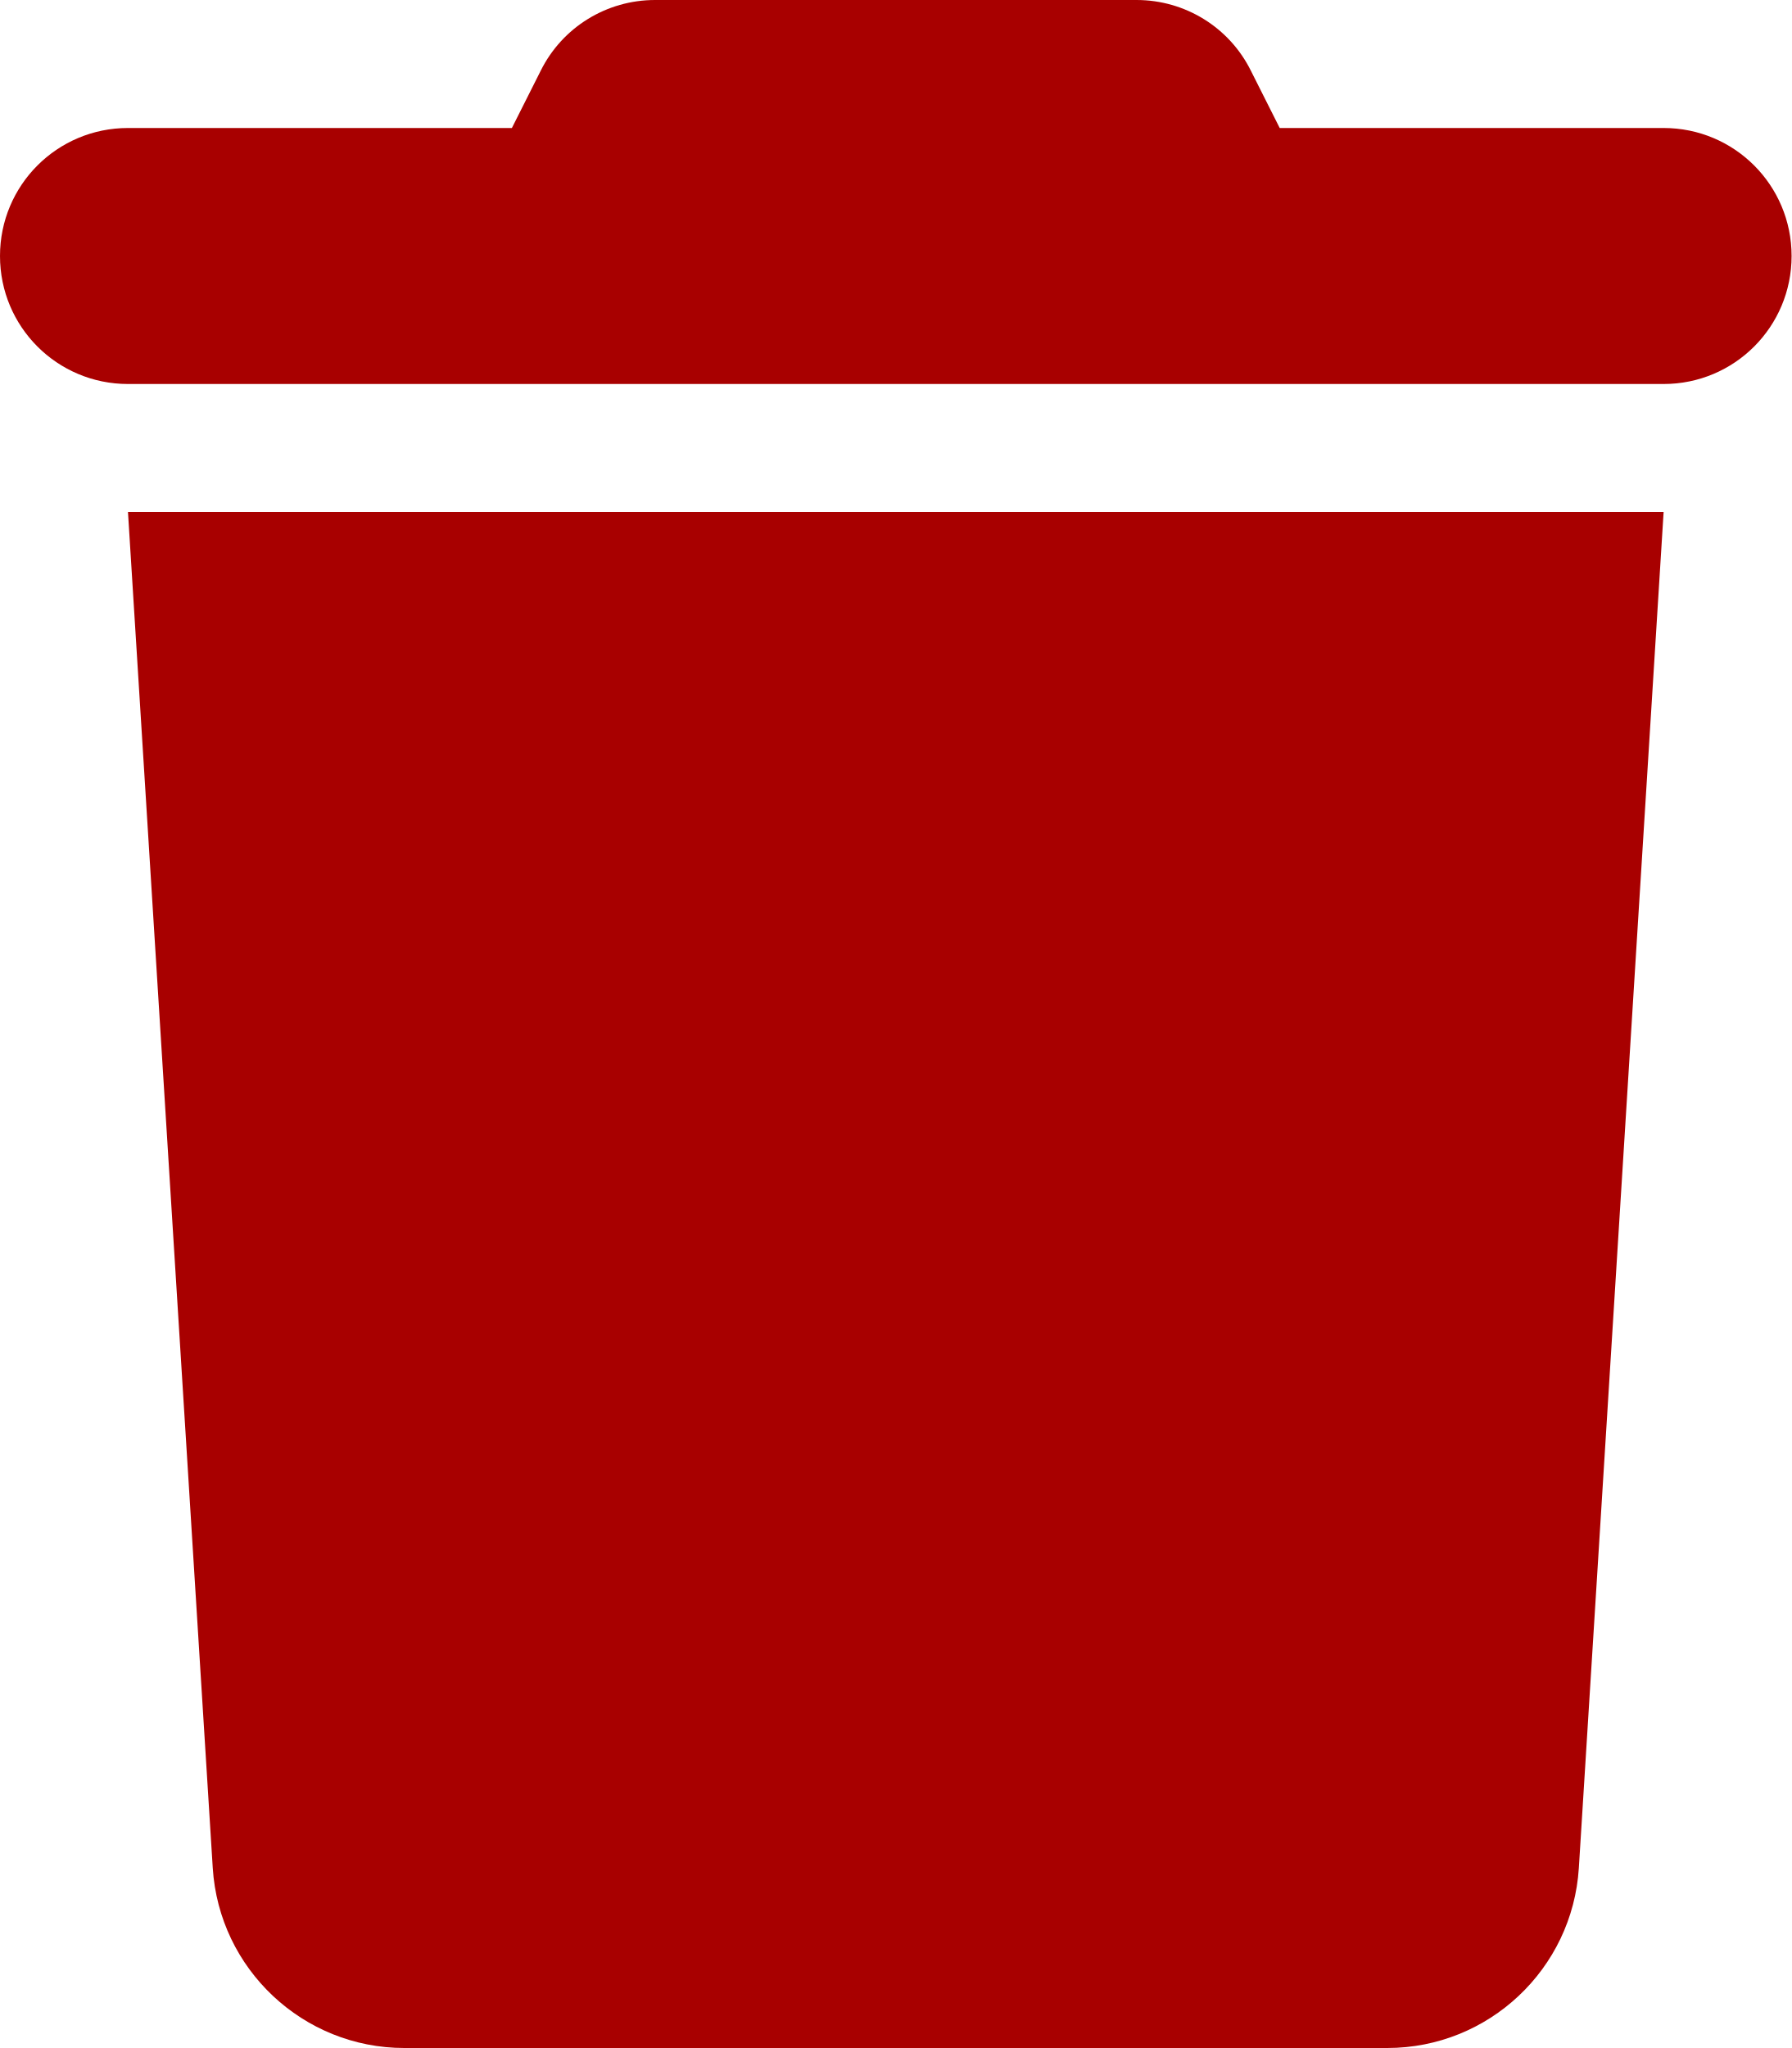
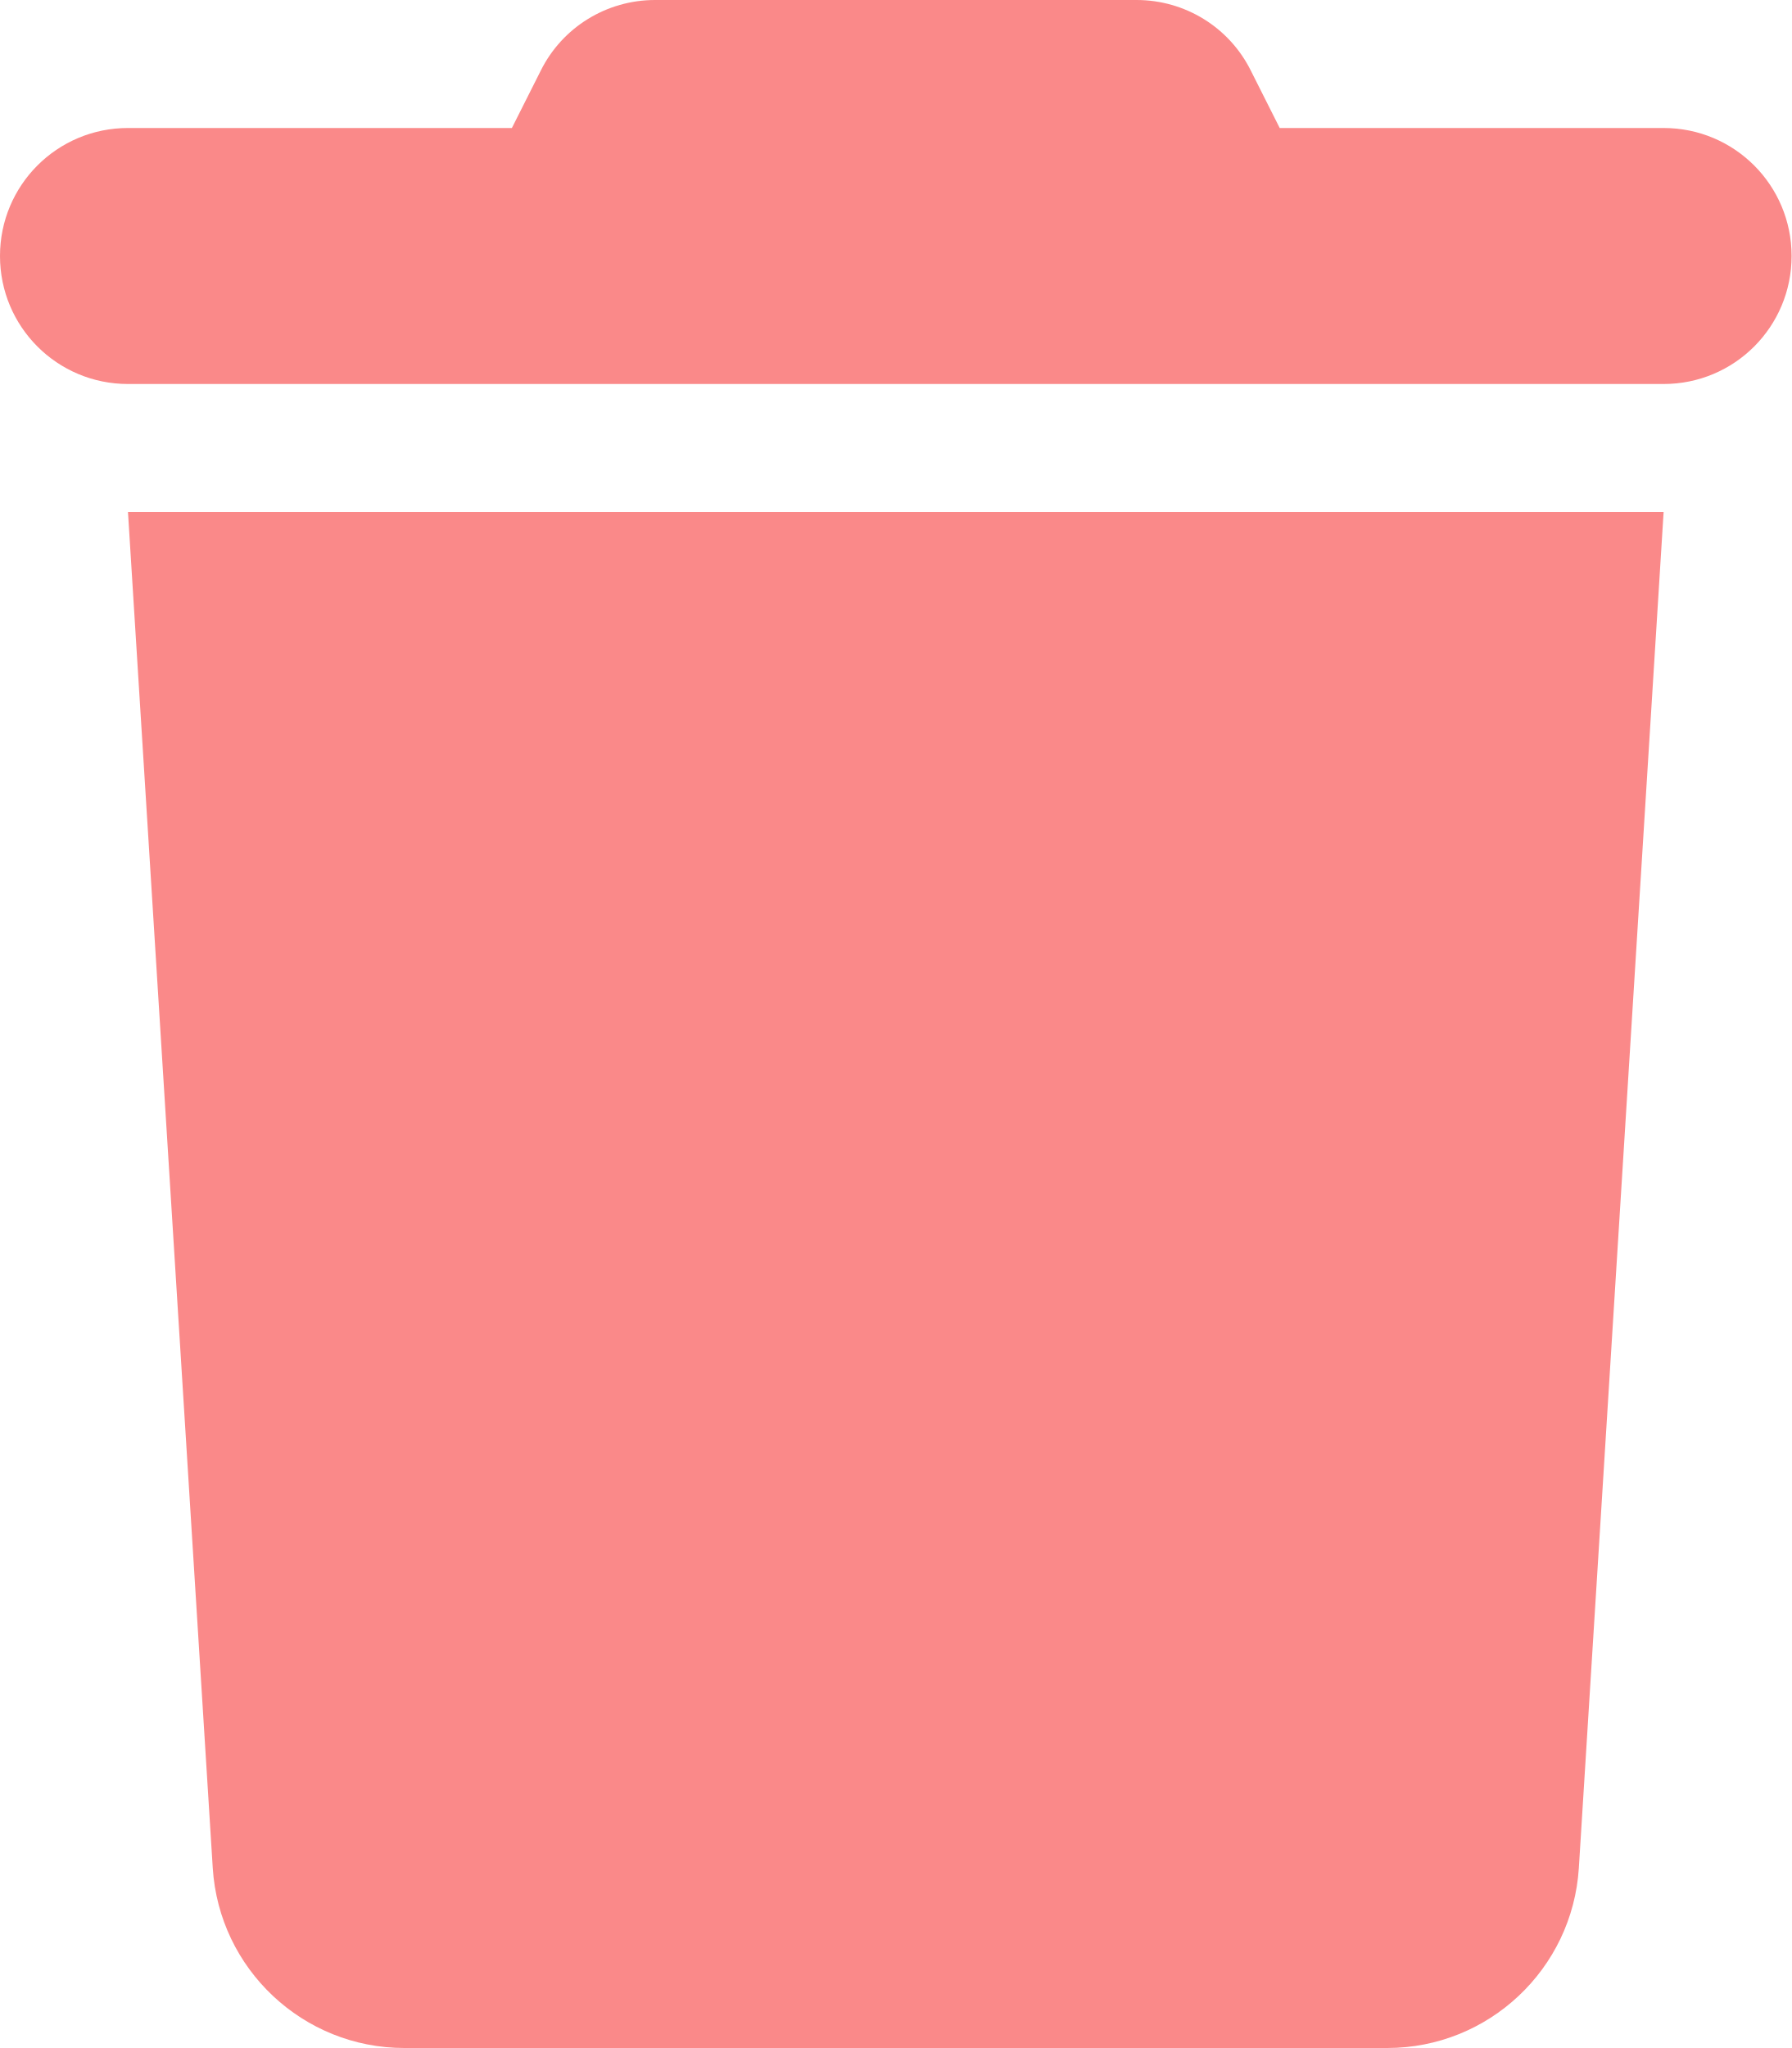
<svg xmlns="http://www.w3.org/2000/svg" height="1em" viewBox="0 0 448 512">
-   <style>svg{fill:#a80000}</style>
+   <style>svg{fill:#fa8989}</style>
  <path d="M135.2 17.7L128 32H32C14.3 32 0 46.3 0 64S14.3 96 32 96H416c17.7 0 32-14.3 32-32s-14.3-32-32-32H320l-7.2-14.3C307.4 6.8 296.3 0 284.2 0H163.8c-12.1 0-23.2 6.8-28.6 17.7zM416 128H32L53.2 467c1.6 25.3 22.6 45 47.9 45H346.9c25.3 0 46.3-19.7 47.9-45L416 128z" />
</svg>
